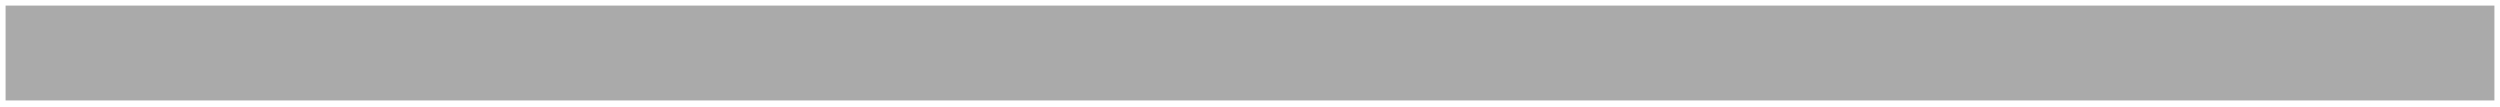
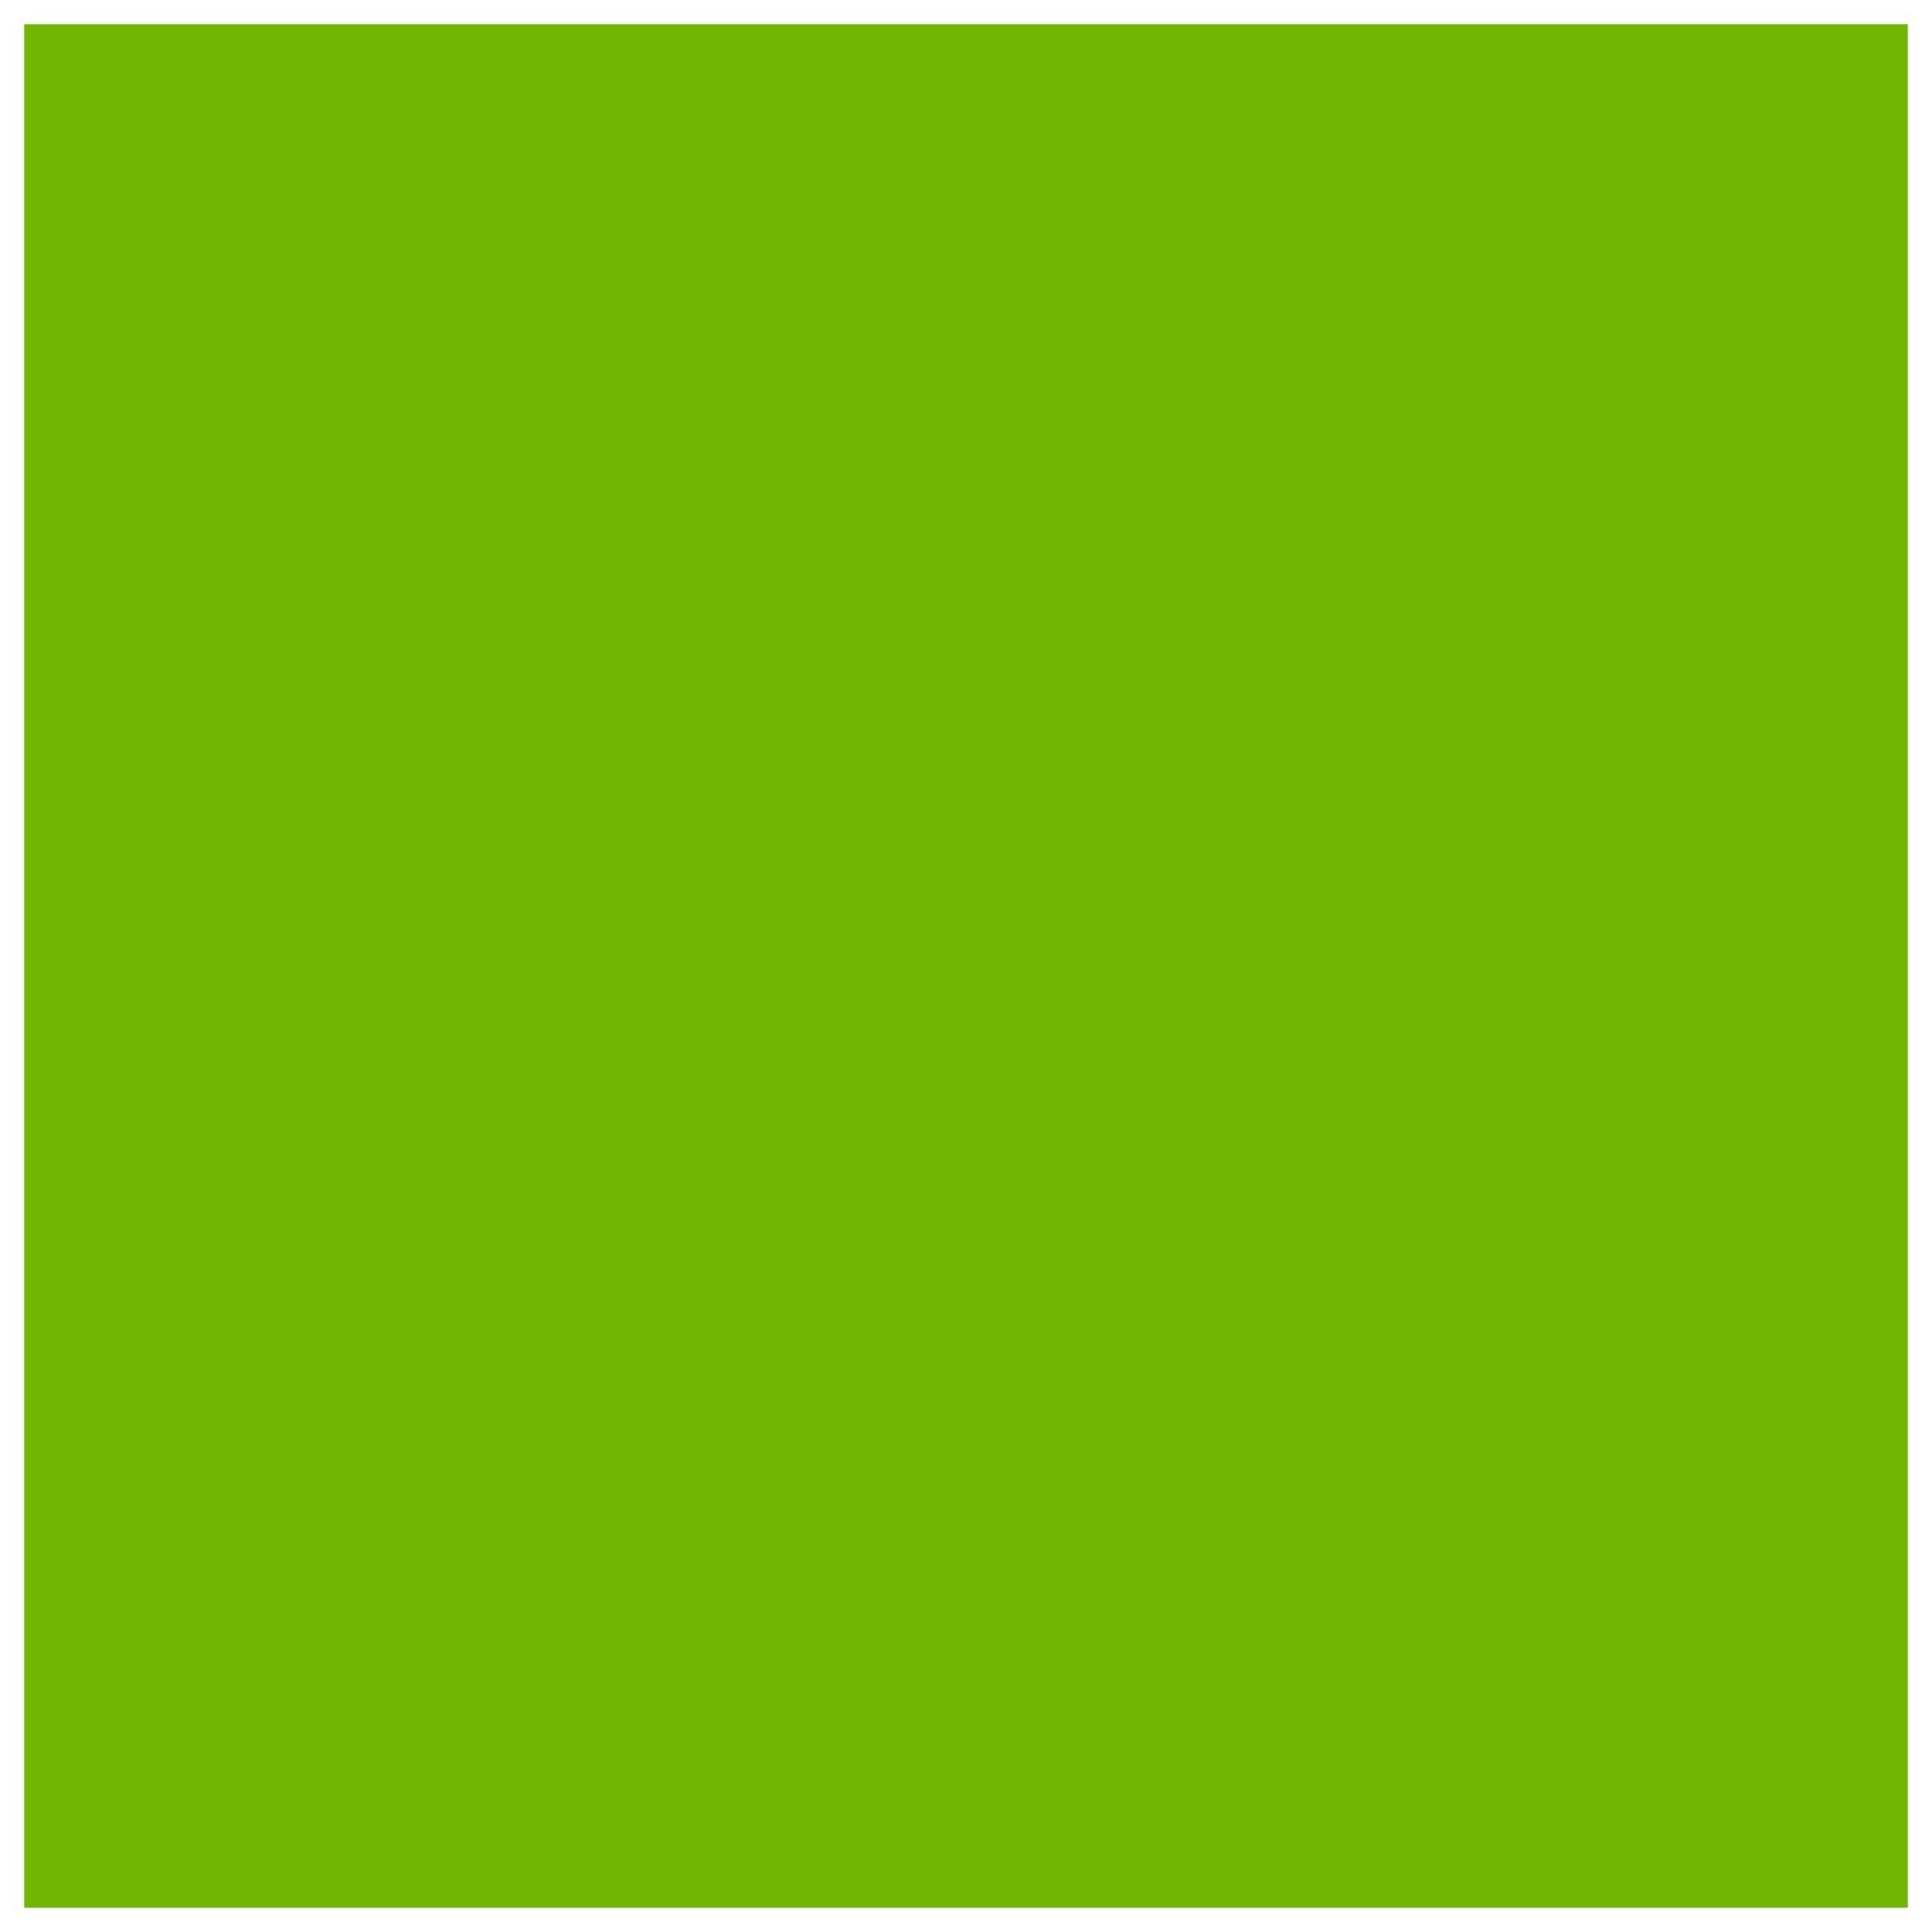
- <svg xmlns="http://www.w3.org/2000/svg" version="1.1" width="448px" height="19px">
-   <g transform="matrix(1 0 0 1 -899 -260 )">
-     <path d="M 900 261  L 1346 261  L 1346 278  L 900 278  L 900 261  Z " fill-rule="nonzero" fill="#aaaaaa" stroke="none" />
+ <svg xmlns="http://www.w3.org/2000/svg" version="1.1" width="80px" height="80px">
+   <g transform="matrix(1 0 0 1 -1375 -51 )">
+     <path d="M 1376 52  L 1454 52  L 1454 130  L 1376 130  L 1376 52  Z " fill-rule="nonzero" fill="#70b603" stroke="none" />
  </g>
</svg>
